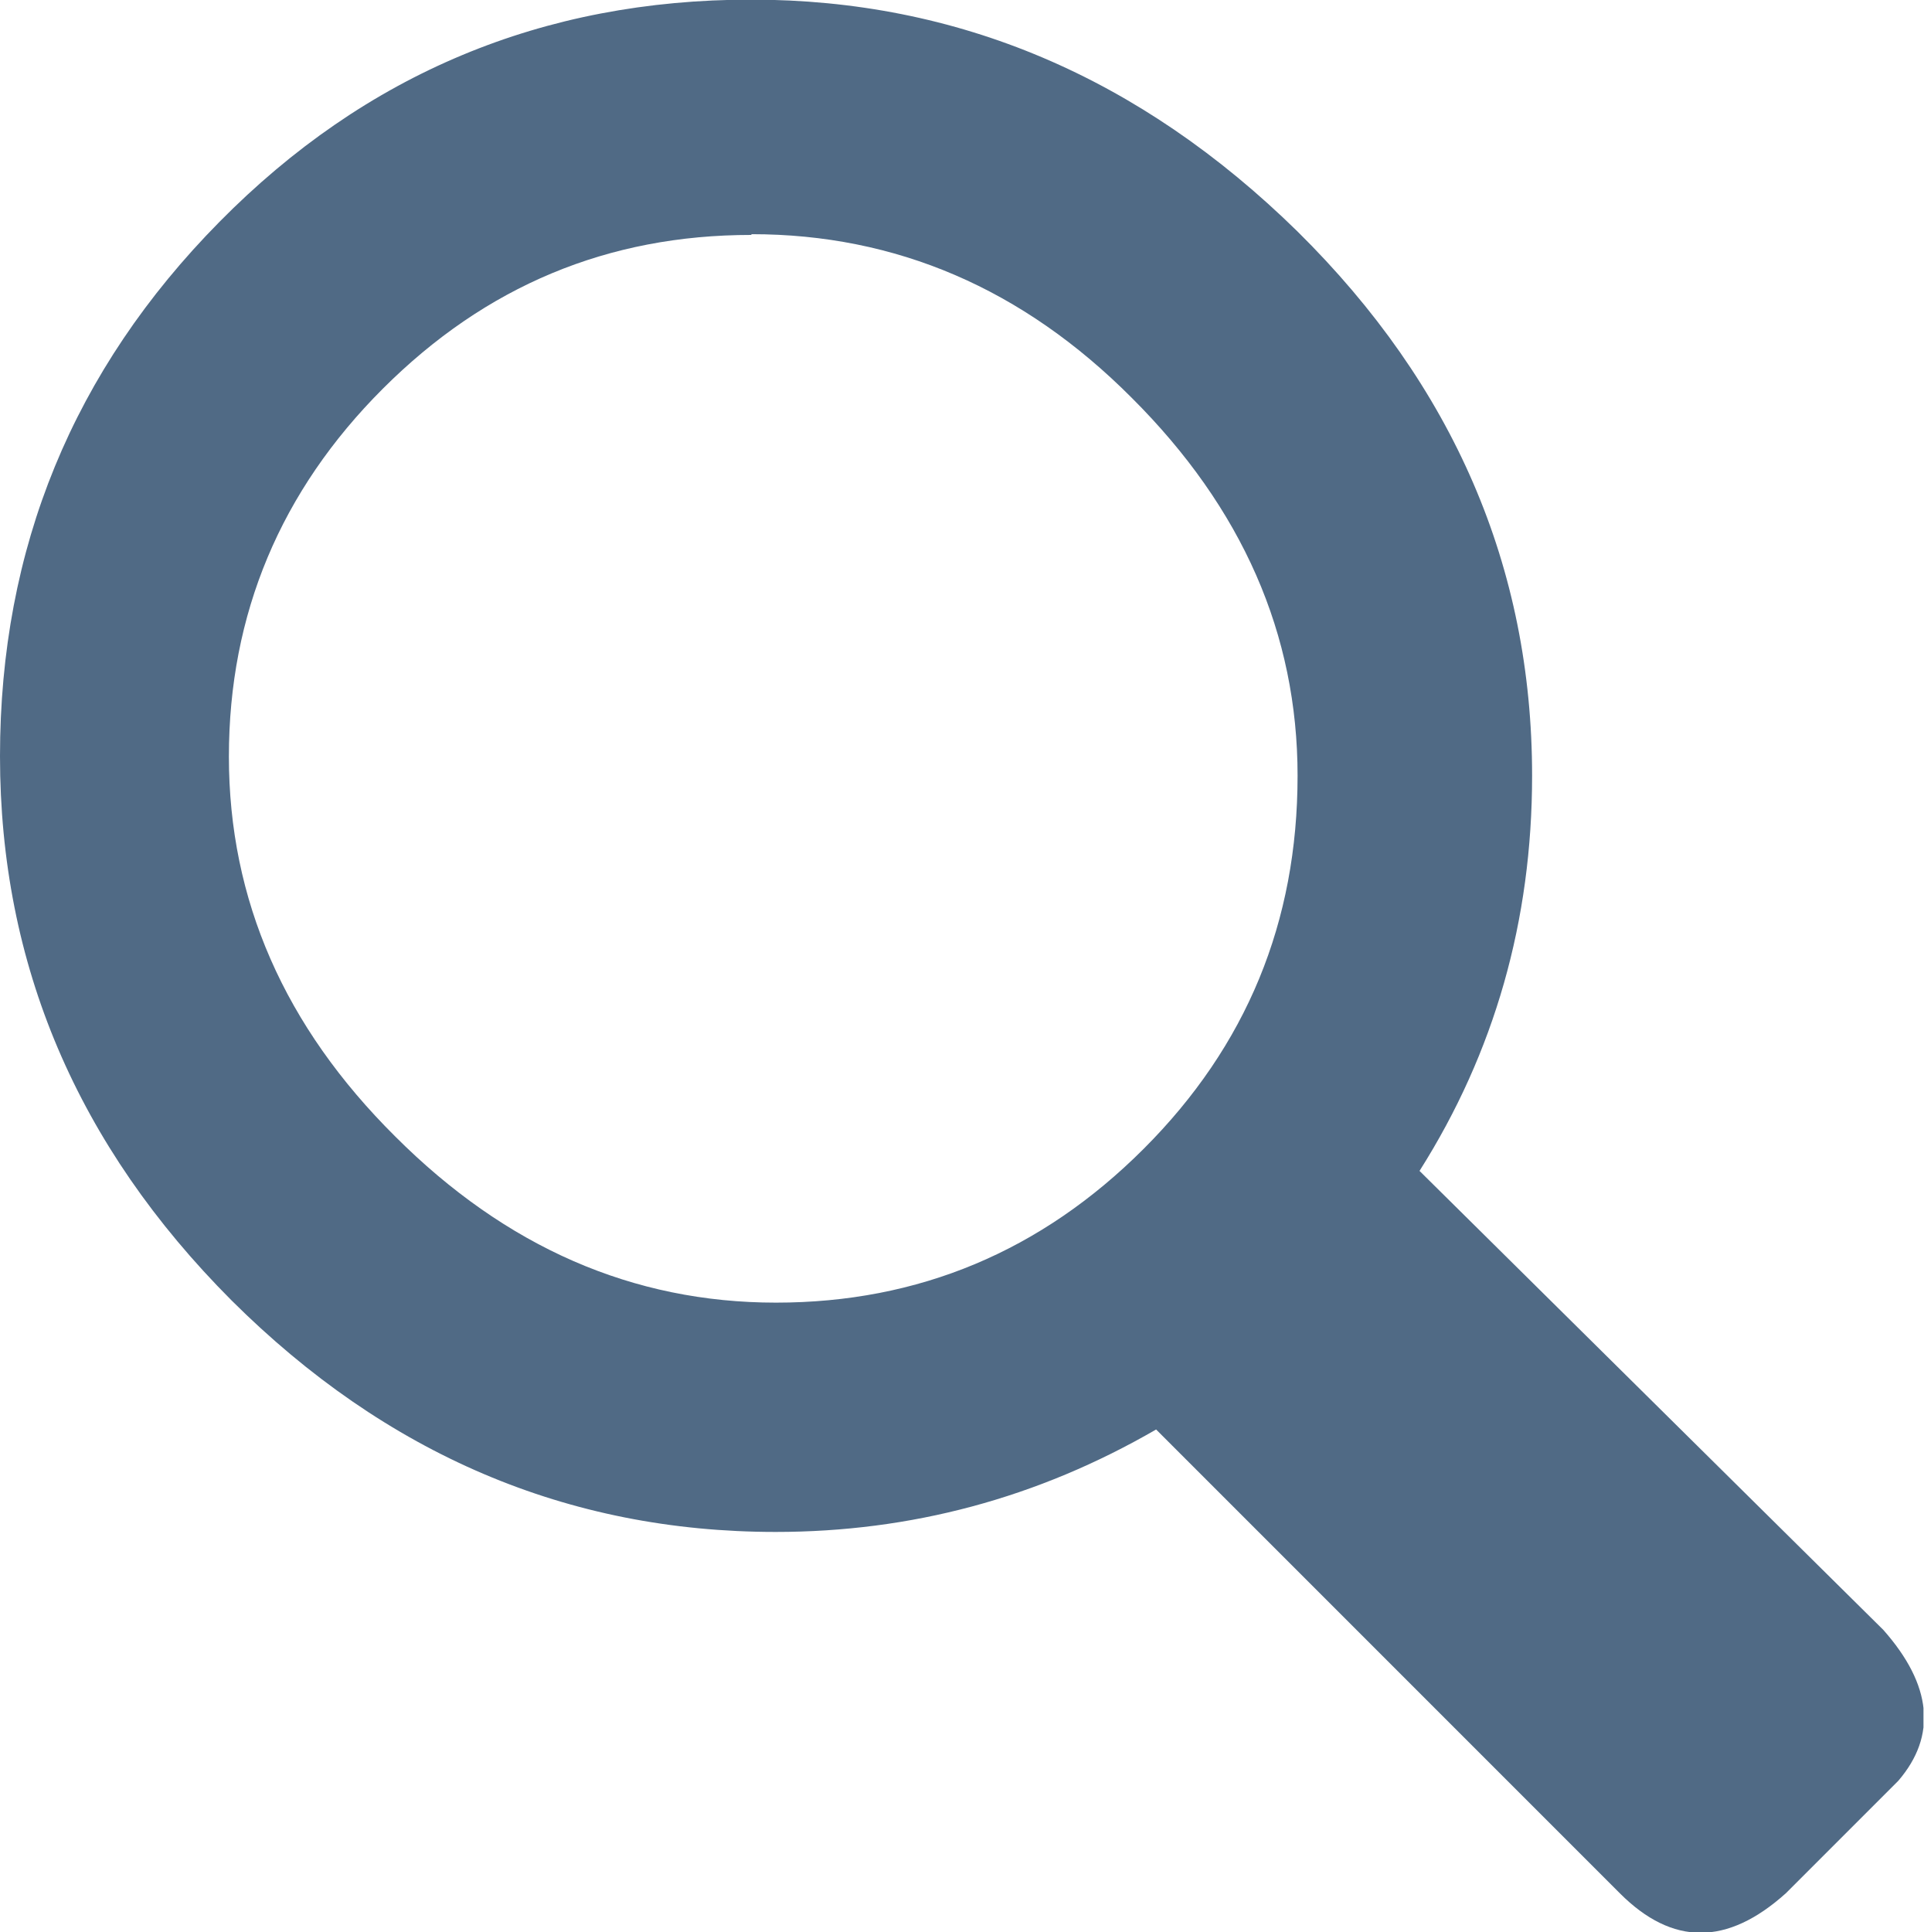
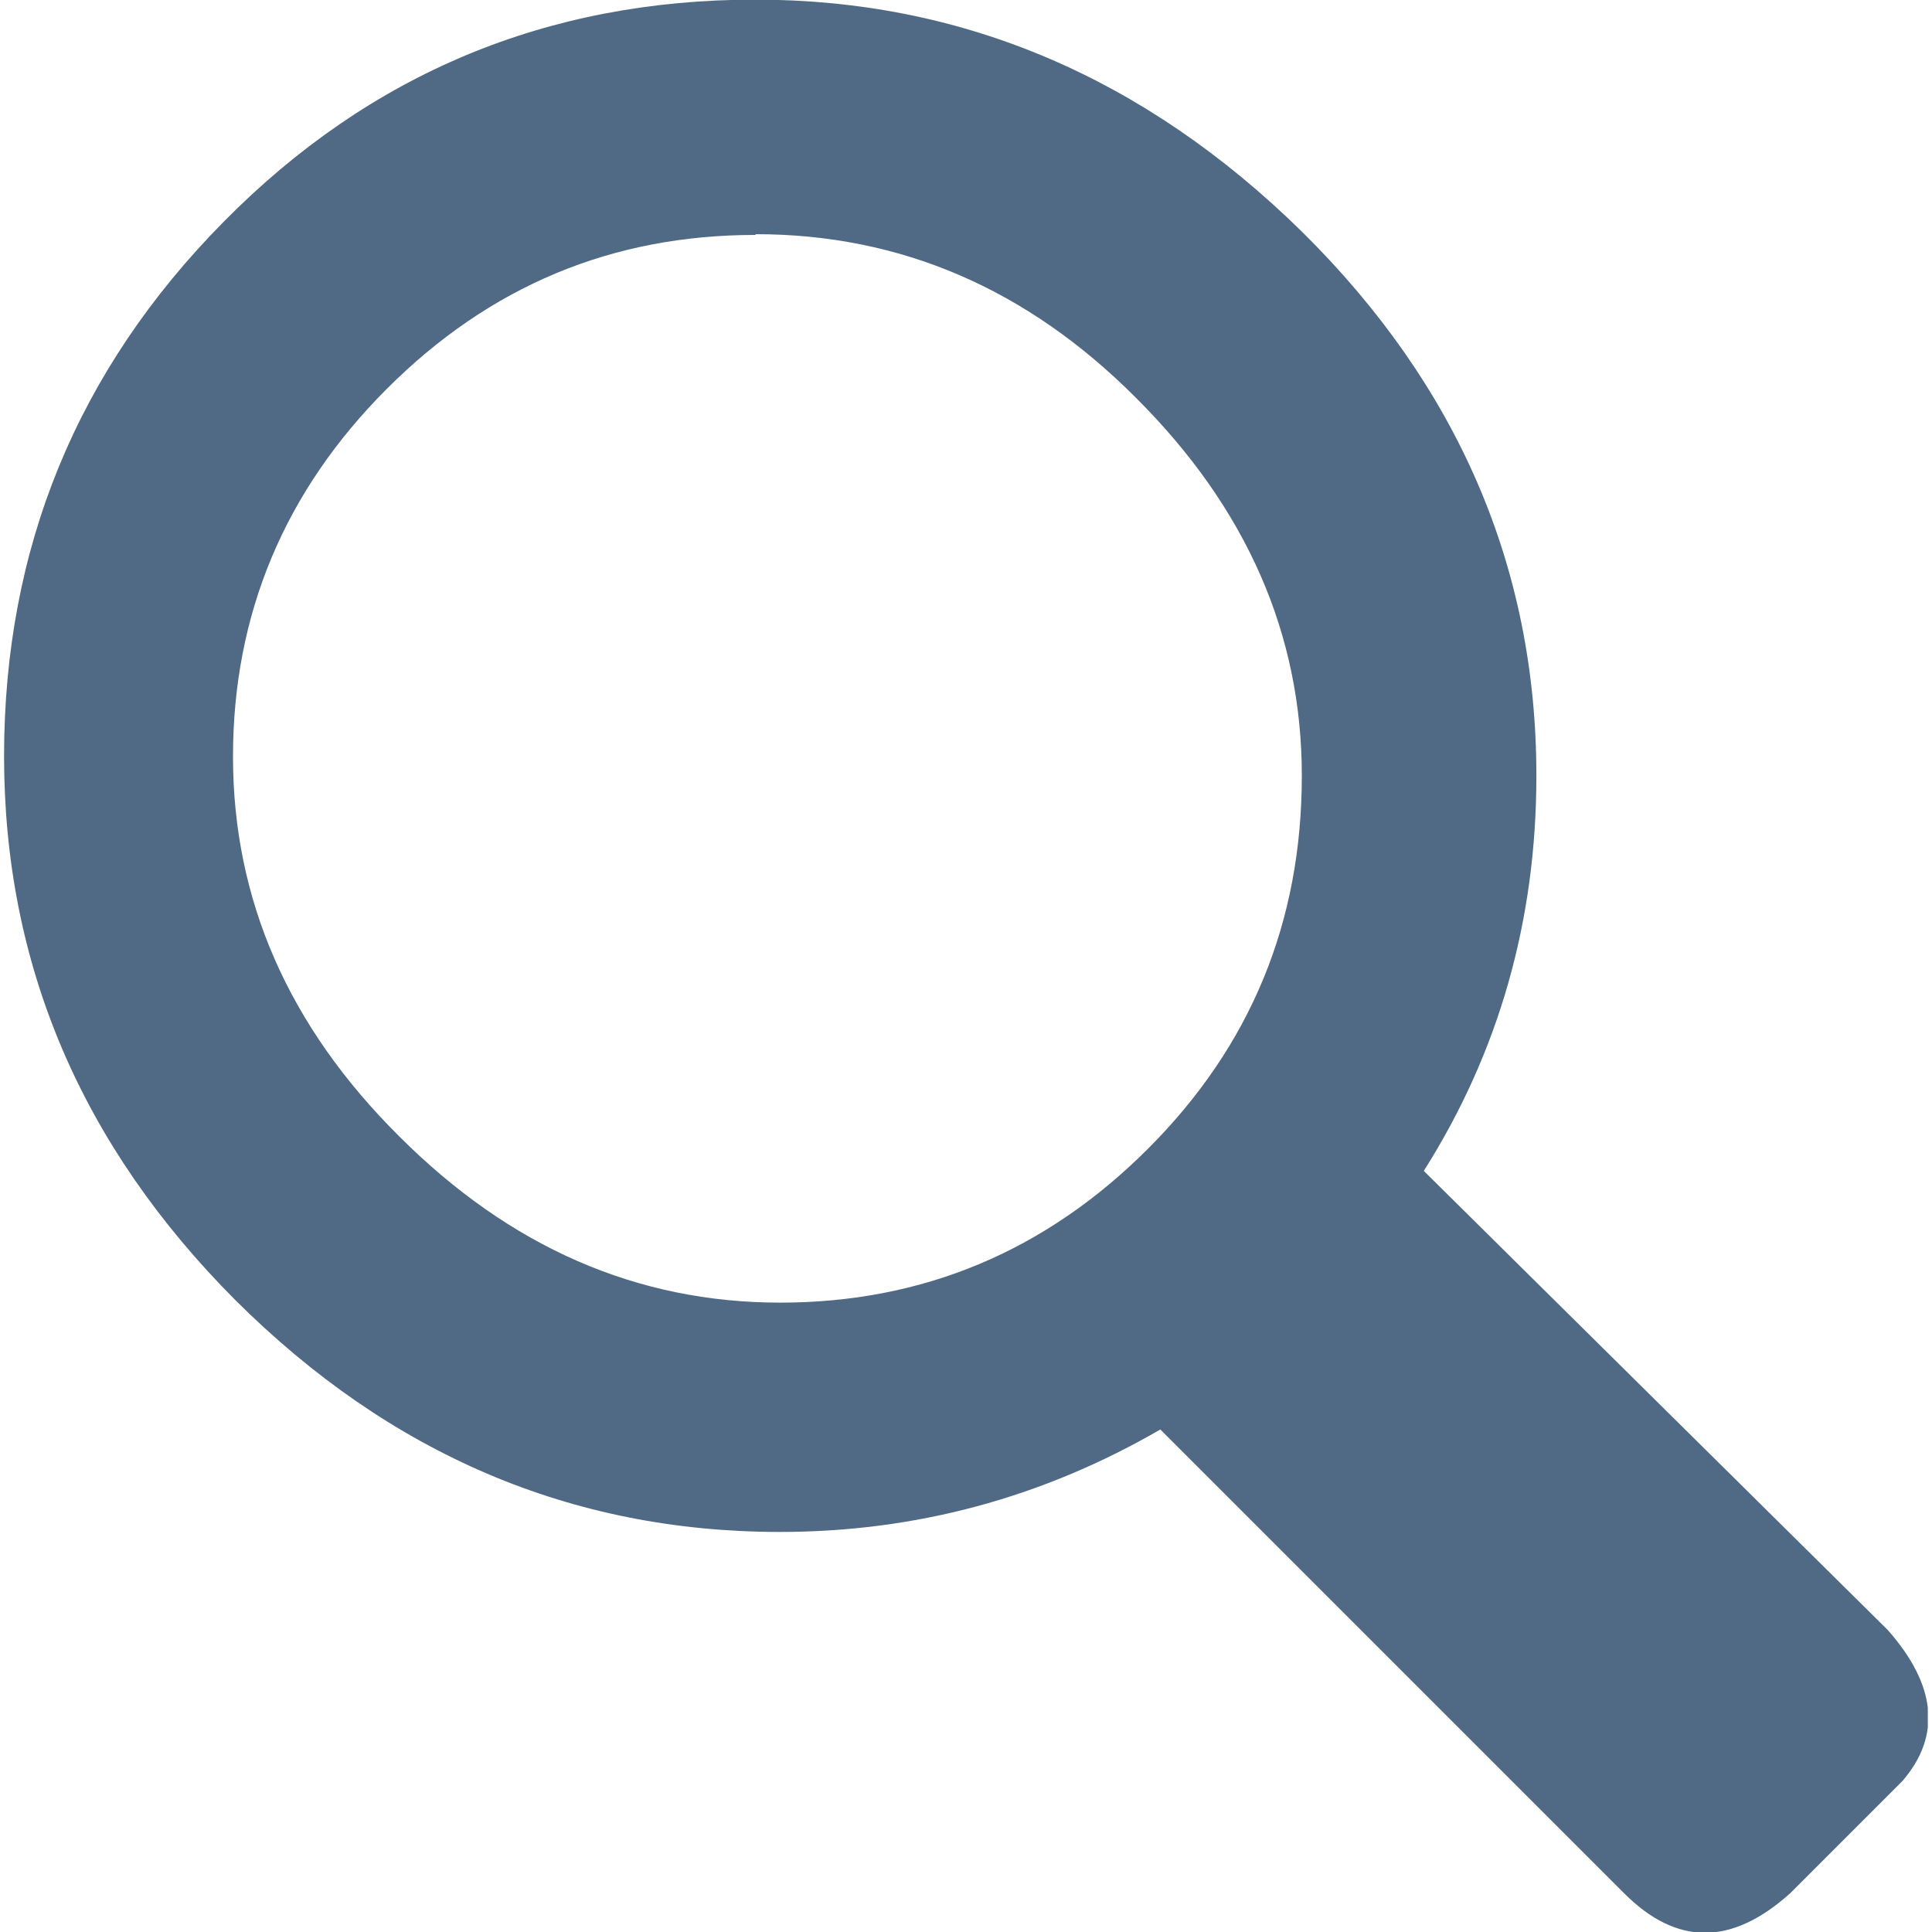
- <svg xmlns="http://www.w3.org/2000/svg" width="64.079" height="64.35" viewBox="0 0 64.079 64.35">
+ <svg xmlns="http://www.w3.org/2000/svg" width="18" height="18" viewBox="0 0 64.079 64.35">
  <defs>
    <clipPath id="a">
      <path d="M0 0h51.26v51.48H0V0z" />
    </clipPath>
  </defs>
  <g>
    <g>
      <g clip-path="url(#a)" transform="matrix(1.25 0 0 -1.25 0 64.35)">
        <g>
          <path fill="#506a85" d="M37.83 20.28c2 3.16 3 6.67 3 10.53 0 5.56-2.1 10.4-6.25 14.5-4.2 4.12-9.06 6.18-14.56 6.18-5.55 0-10.27-1.97-14.17-5.92C1.95 41.62 0 36.88 0 31.33c0-5.55 2.06-10.38 6.17-14.5 4.12-4.1 8.95-6.17 14.5-6.17 3.6 0 6.98.9 10.14 2.73L43.17 1.03c1.4-1.4 2.86-1.4 4.42 0l3 3c1.03 1.2.9 2.55-.4 4.02L37.83 20.28zm-17.8 24.96c3.85 0 7.23-1.45 10.13-4.36 2.95-2.94 4.42-6.3 4.42-10.07 0-3.9-1.36-7.2-4.1-9.94-2.73-2.73-6-4.1-9.8-4.1-3.82 0-7.2 1.48-10.15 4.43C7.58 24.13 6.1 27.5 6.1 31.32c0 3.8 1.38 7.08 4.1 9.8 2.74 2.74 6 4.1 9.82 4.1" />
        </g>
      </g>
    </g>
  </g>
</svg>
